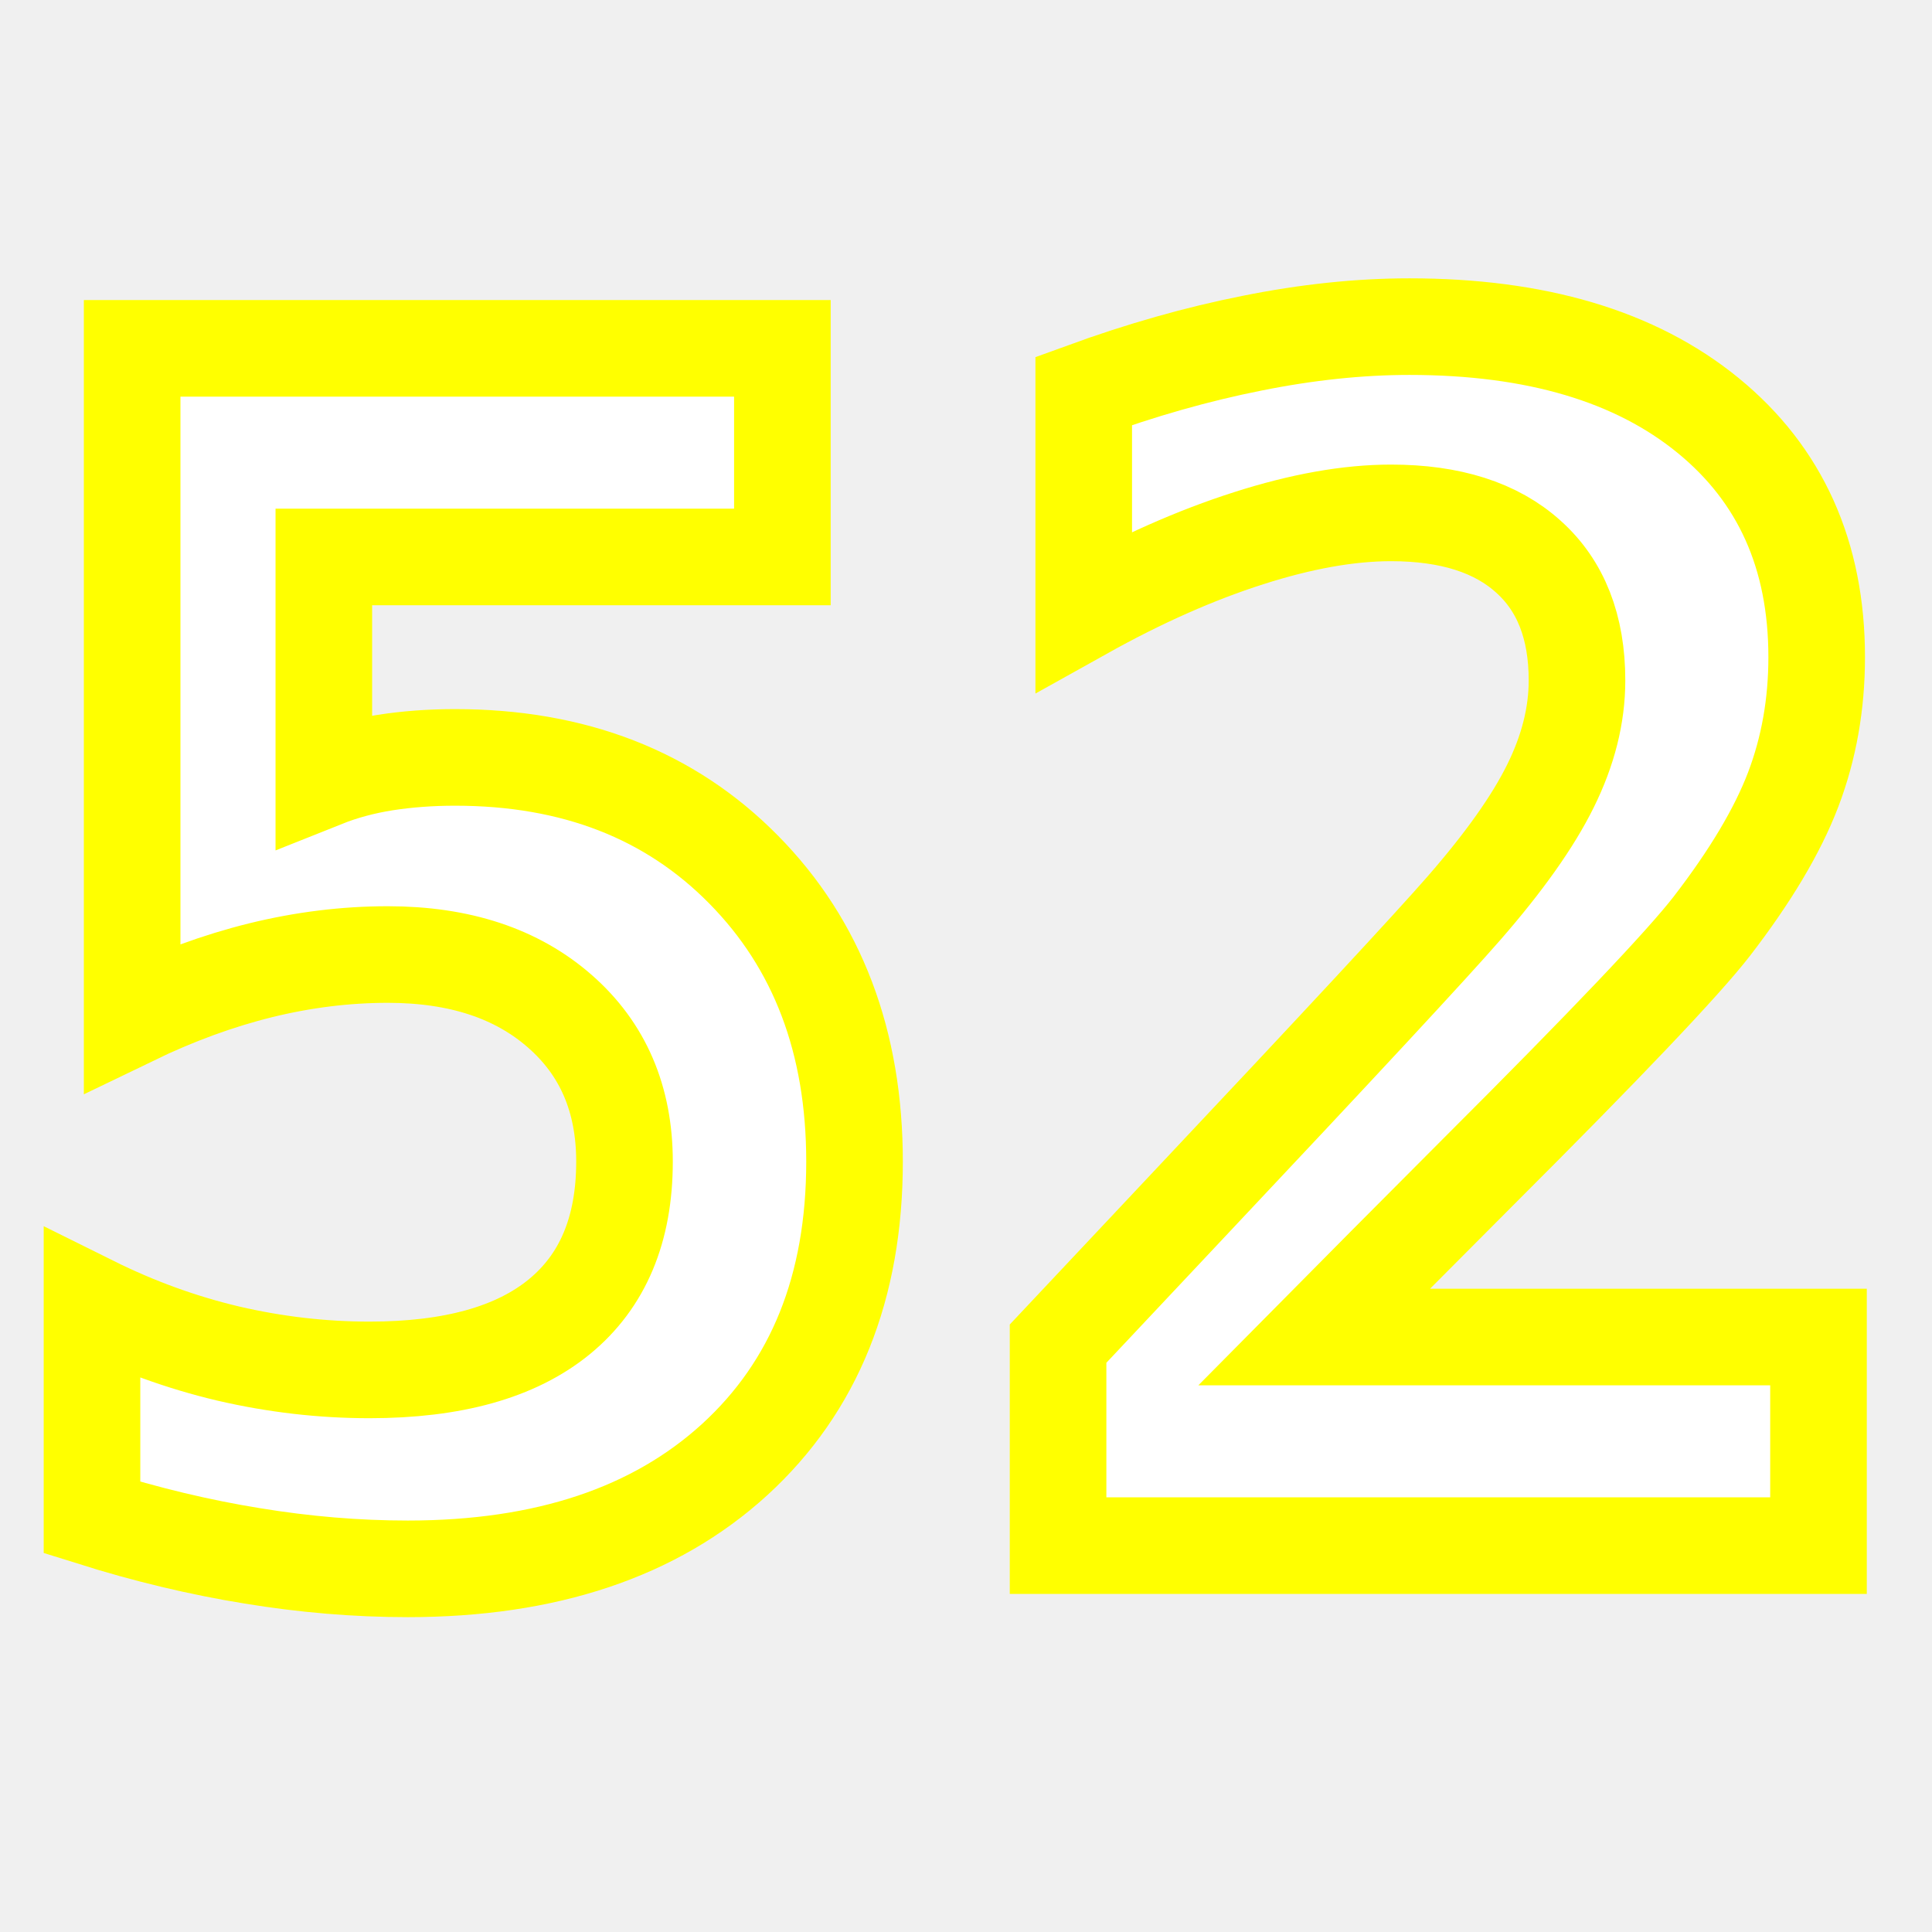
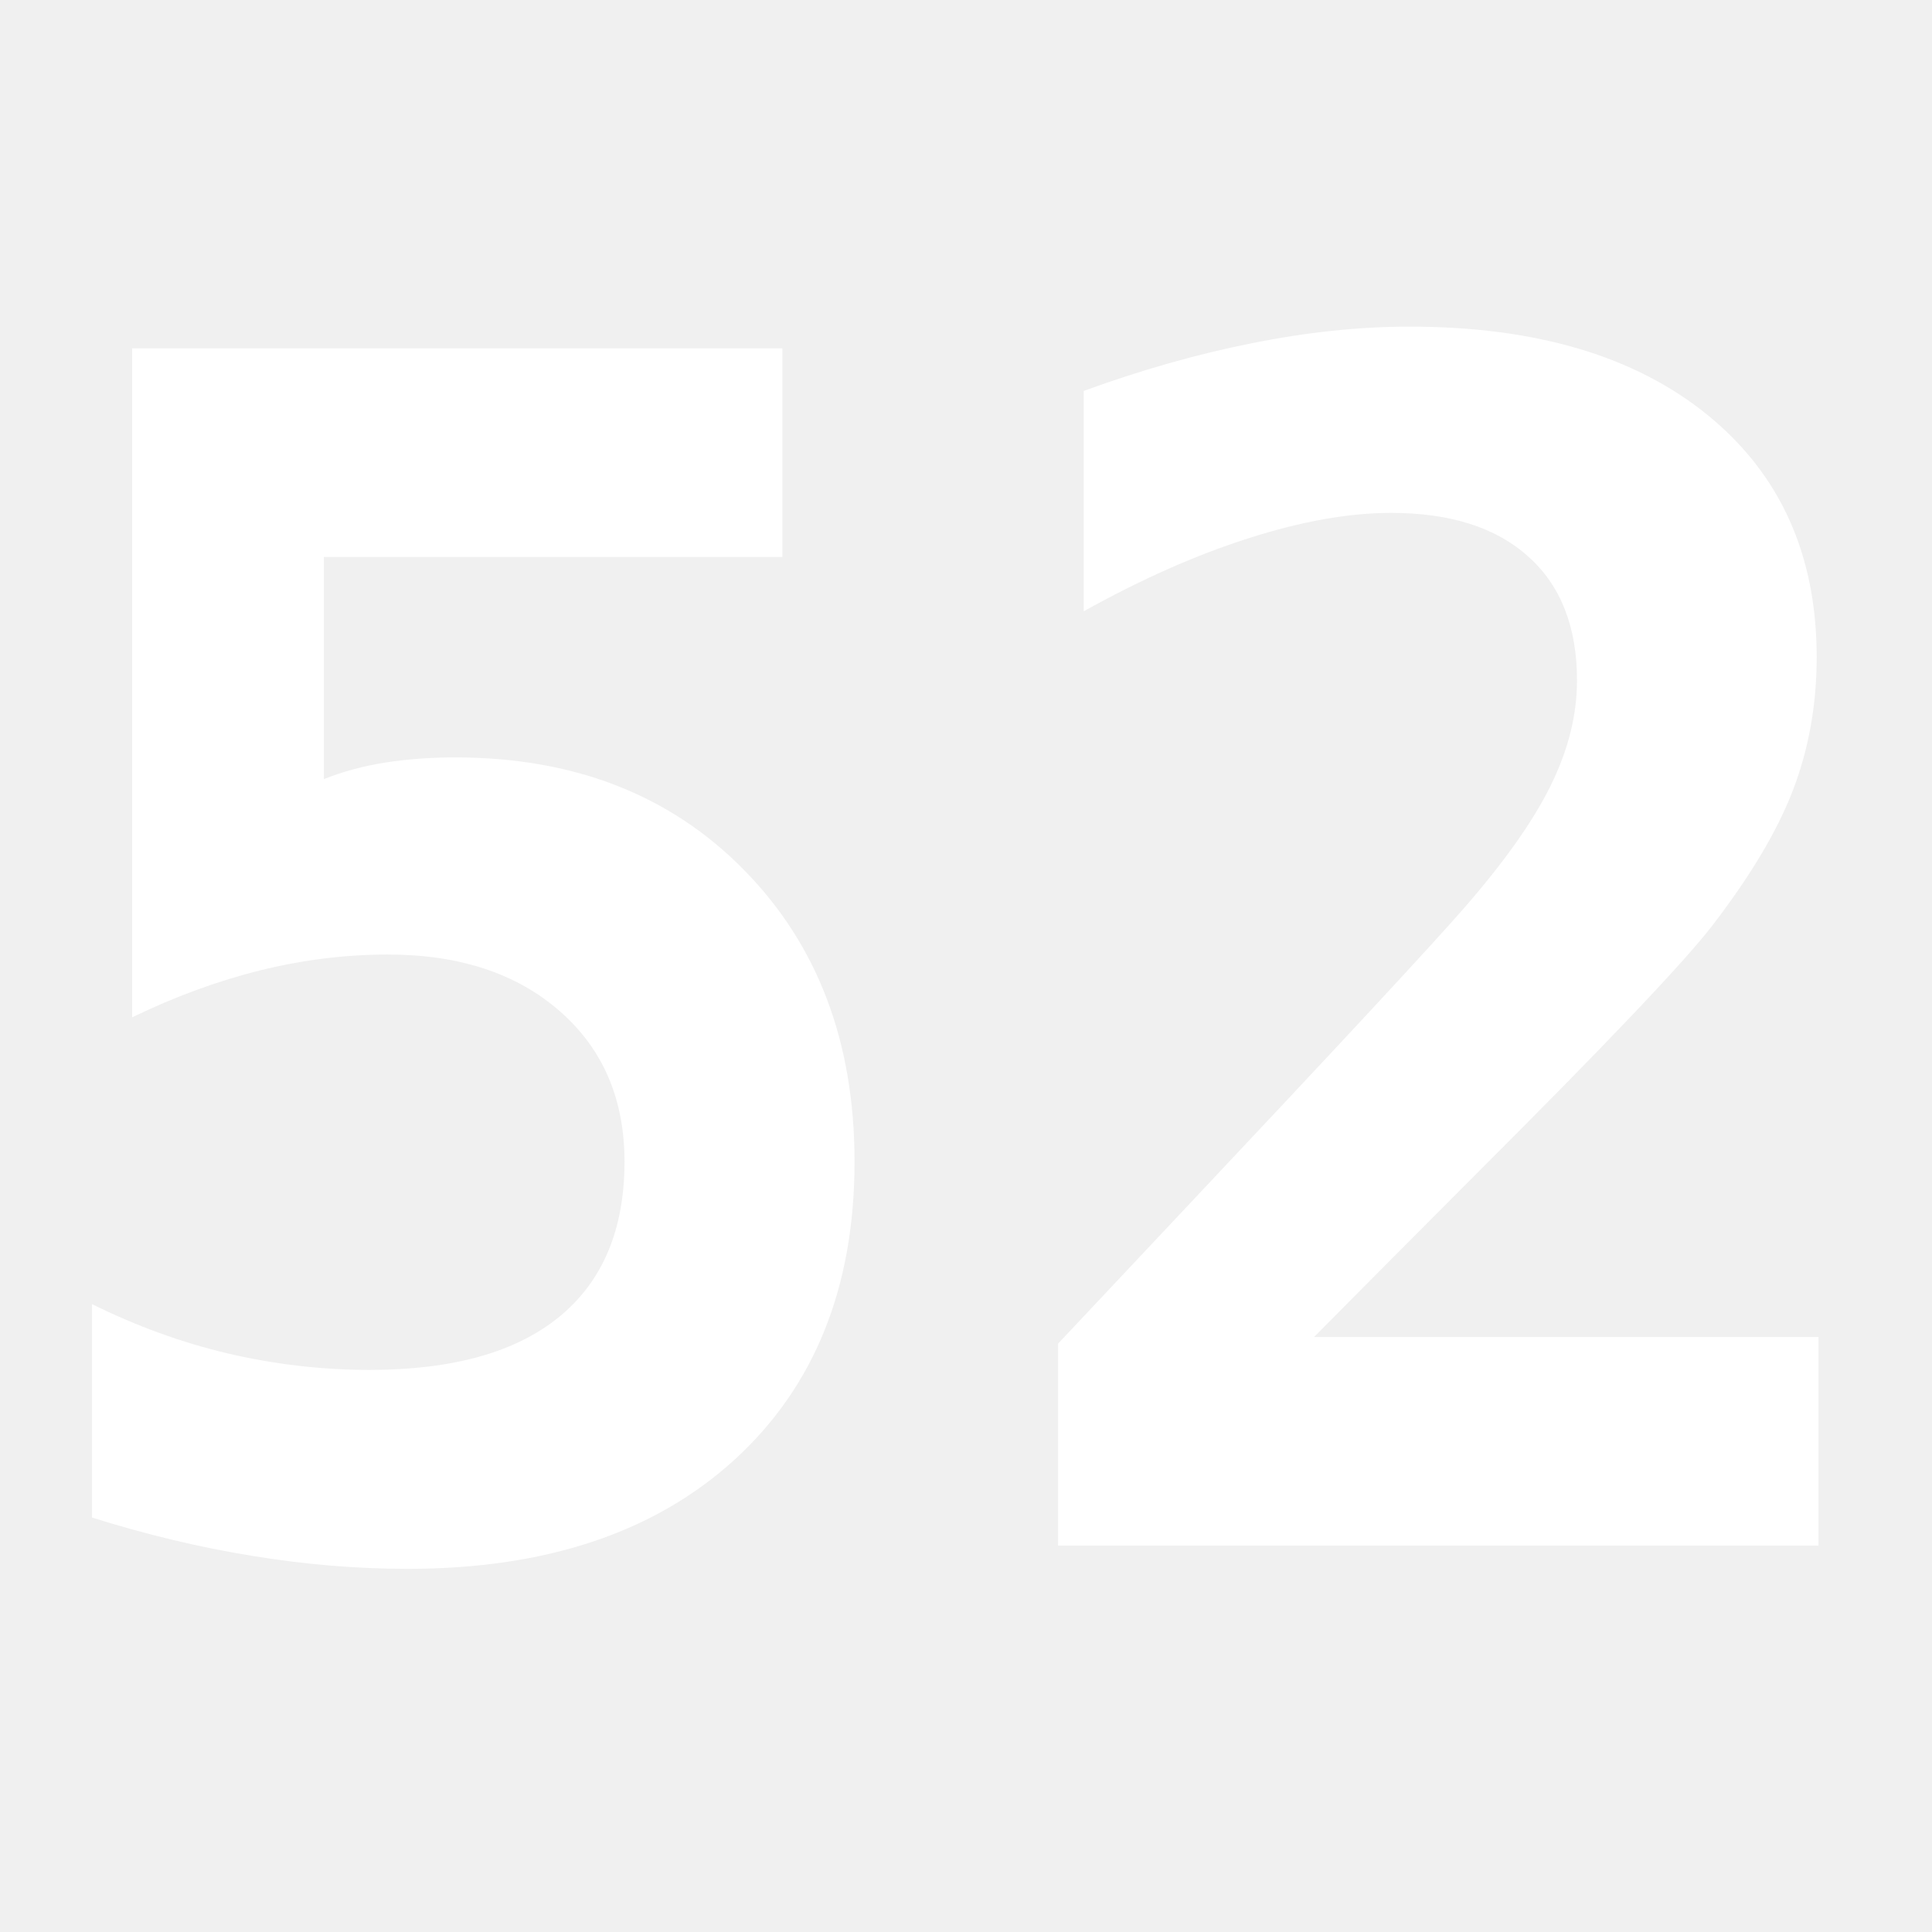
- <svg xmlns="http://www.w3.org/2000/svg" version="1.1" id="Layer_1" x="0px" y="0px" width="50px" height="50px" viewBox="0 0 100 100" xml:space="preserve">
-   <text x="50" y="80" fill="white" stroke="yellow" stroke-width="5px" font-size="85px" text-anchor="middle" font-weight="bold" font-family="monospace">52</text>
+ <svg xmlns="http://www.w3.org/2000/svg" version="1.1" id="Layer_1" x="0px" y="0px" width="50px" height="50px" viewBox="-50 -80 100 100" xml:space="preserve">
+   <text x="0" y="0" fill="white" stroke="yellow" stroke-width="0px" font-size="85px" text-anchor="middle" font-weight="bold" font-family="monospace" transform="scale(1,1)">52</text>
</svg>
